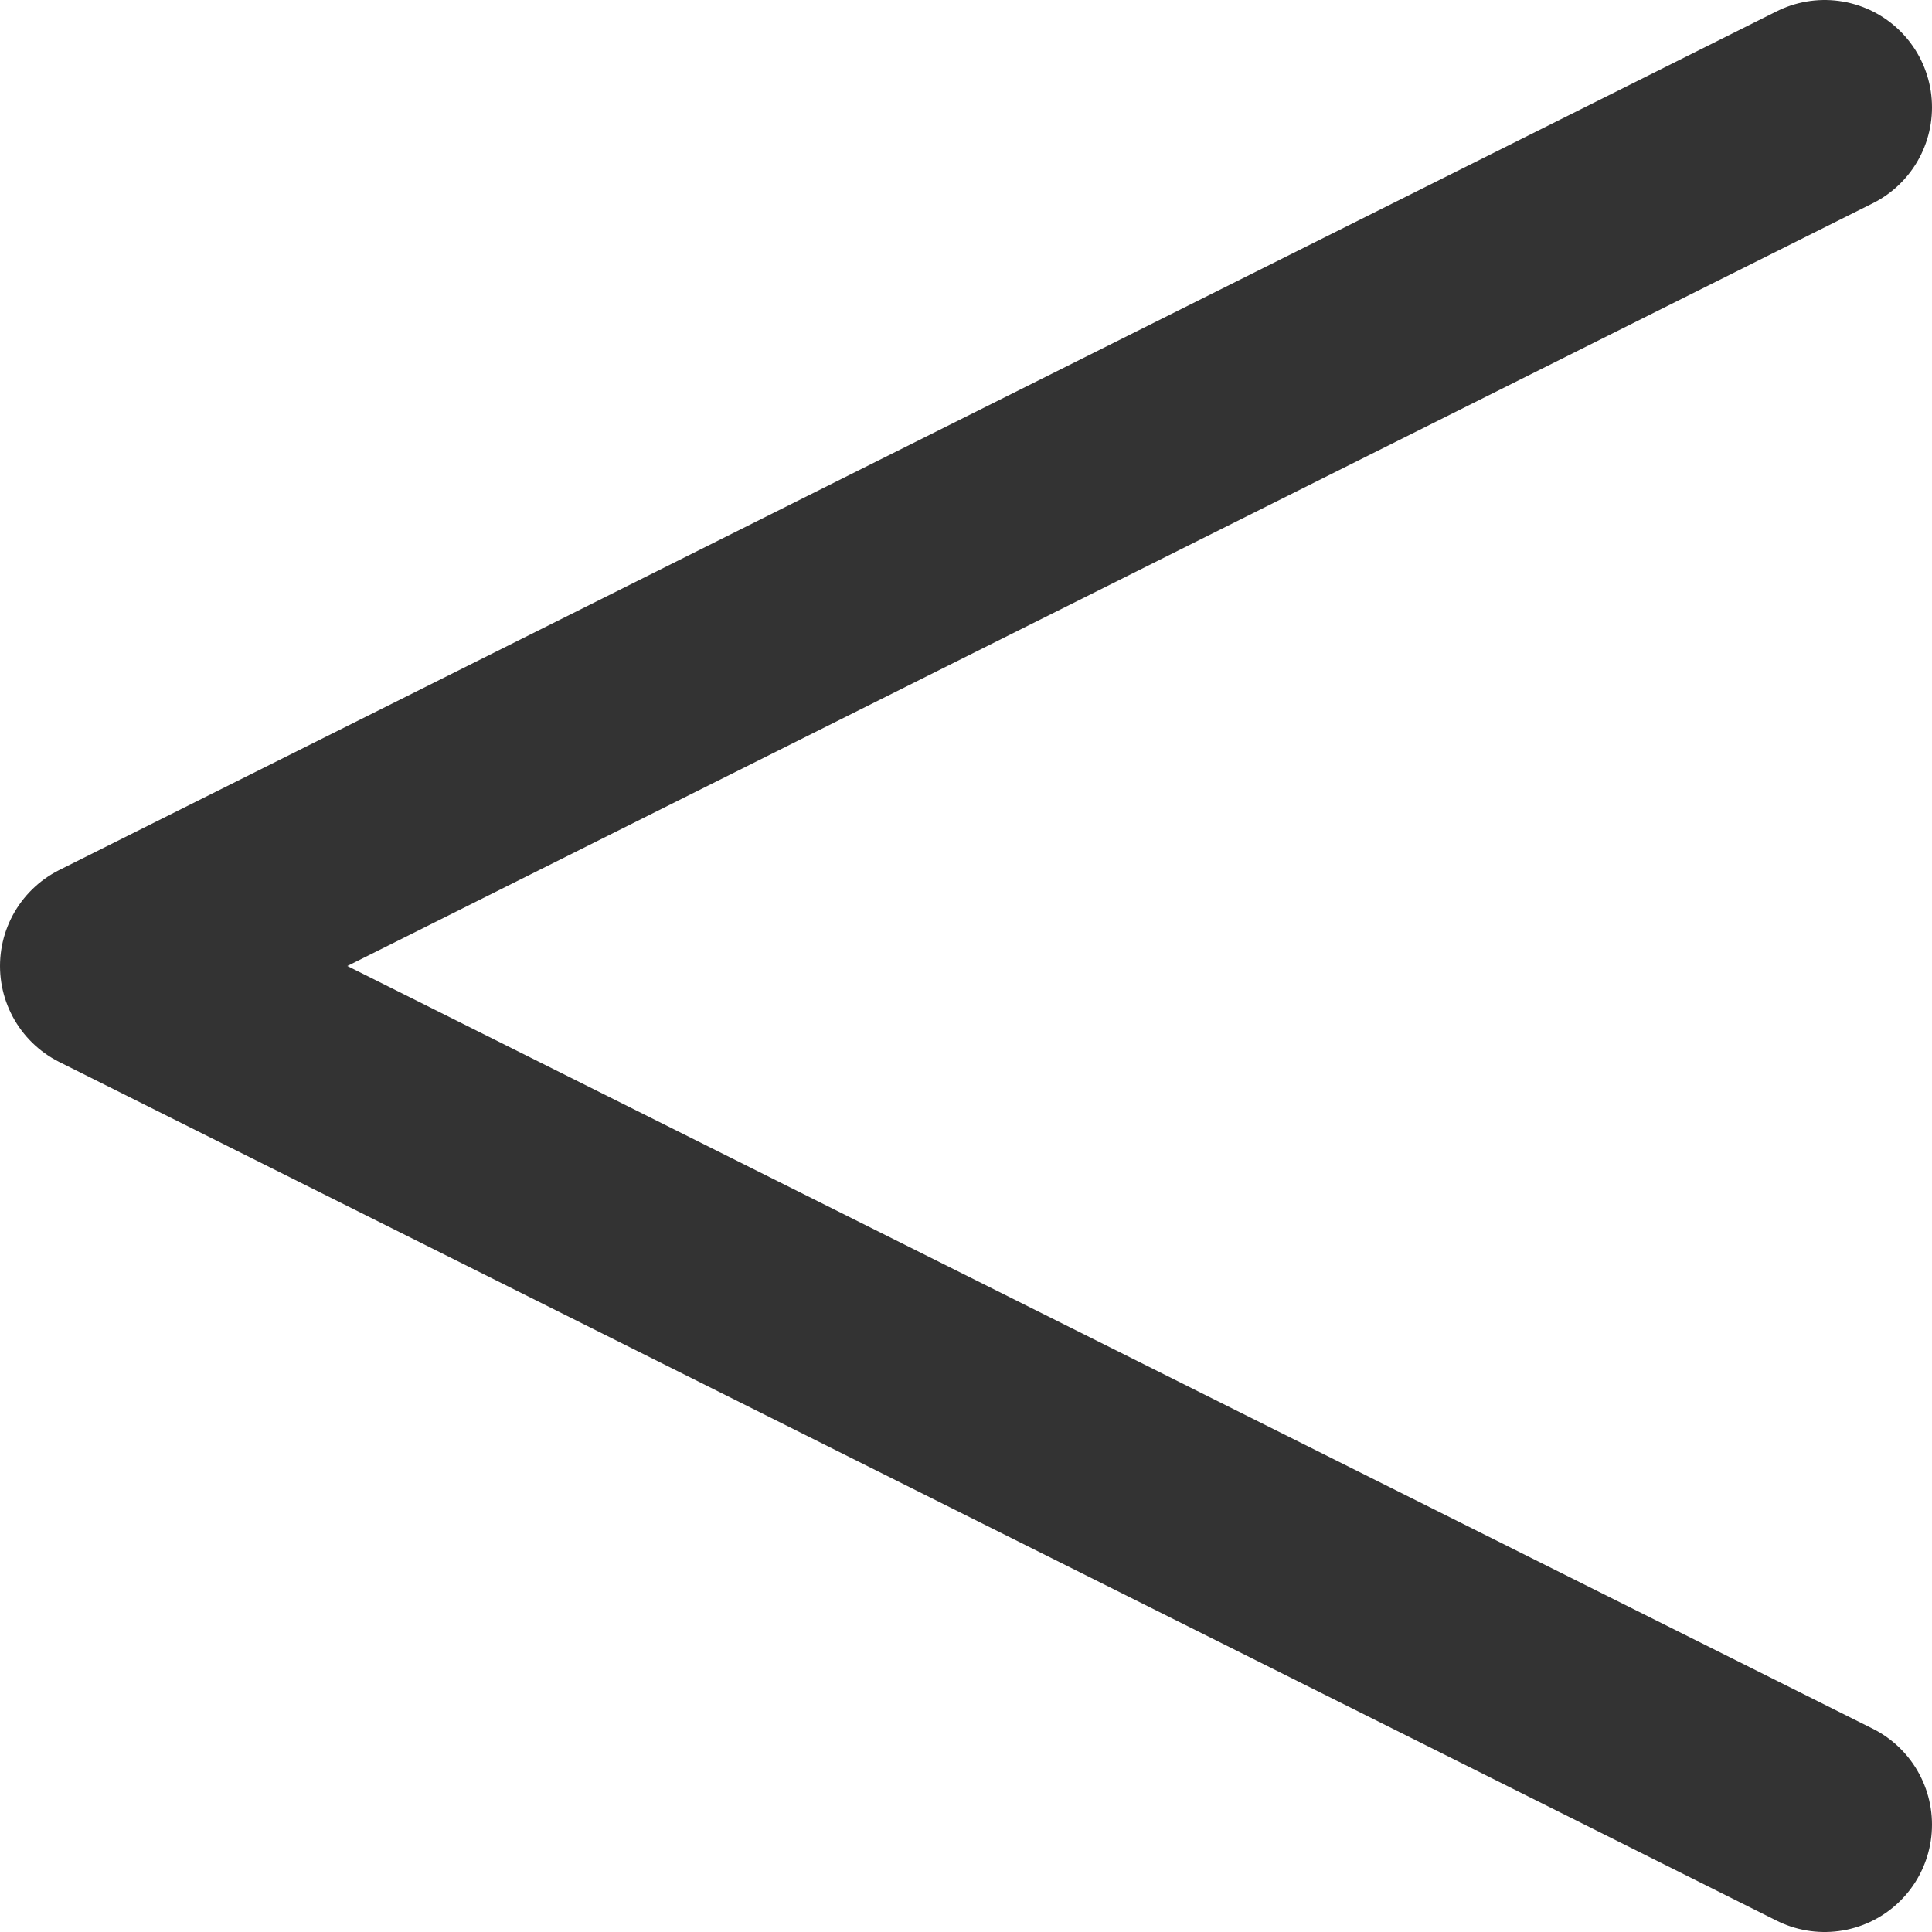
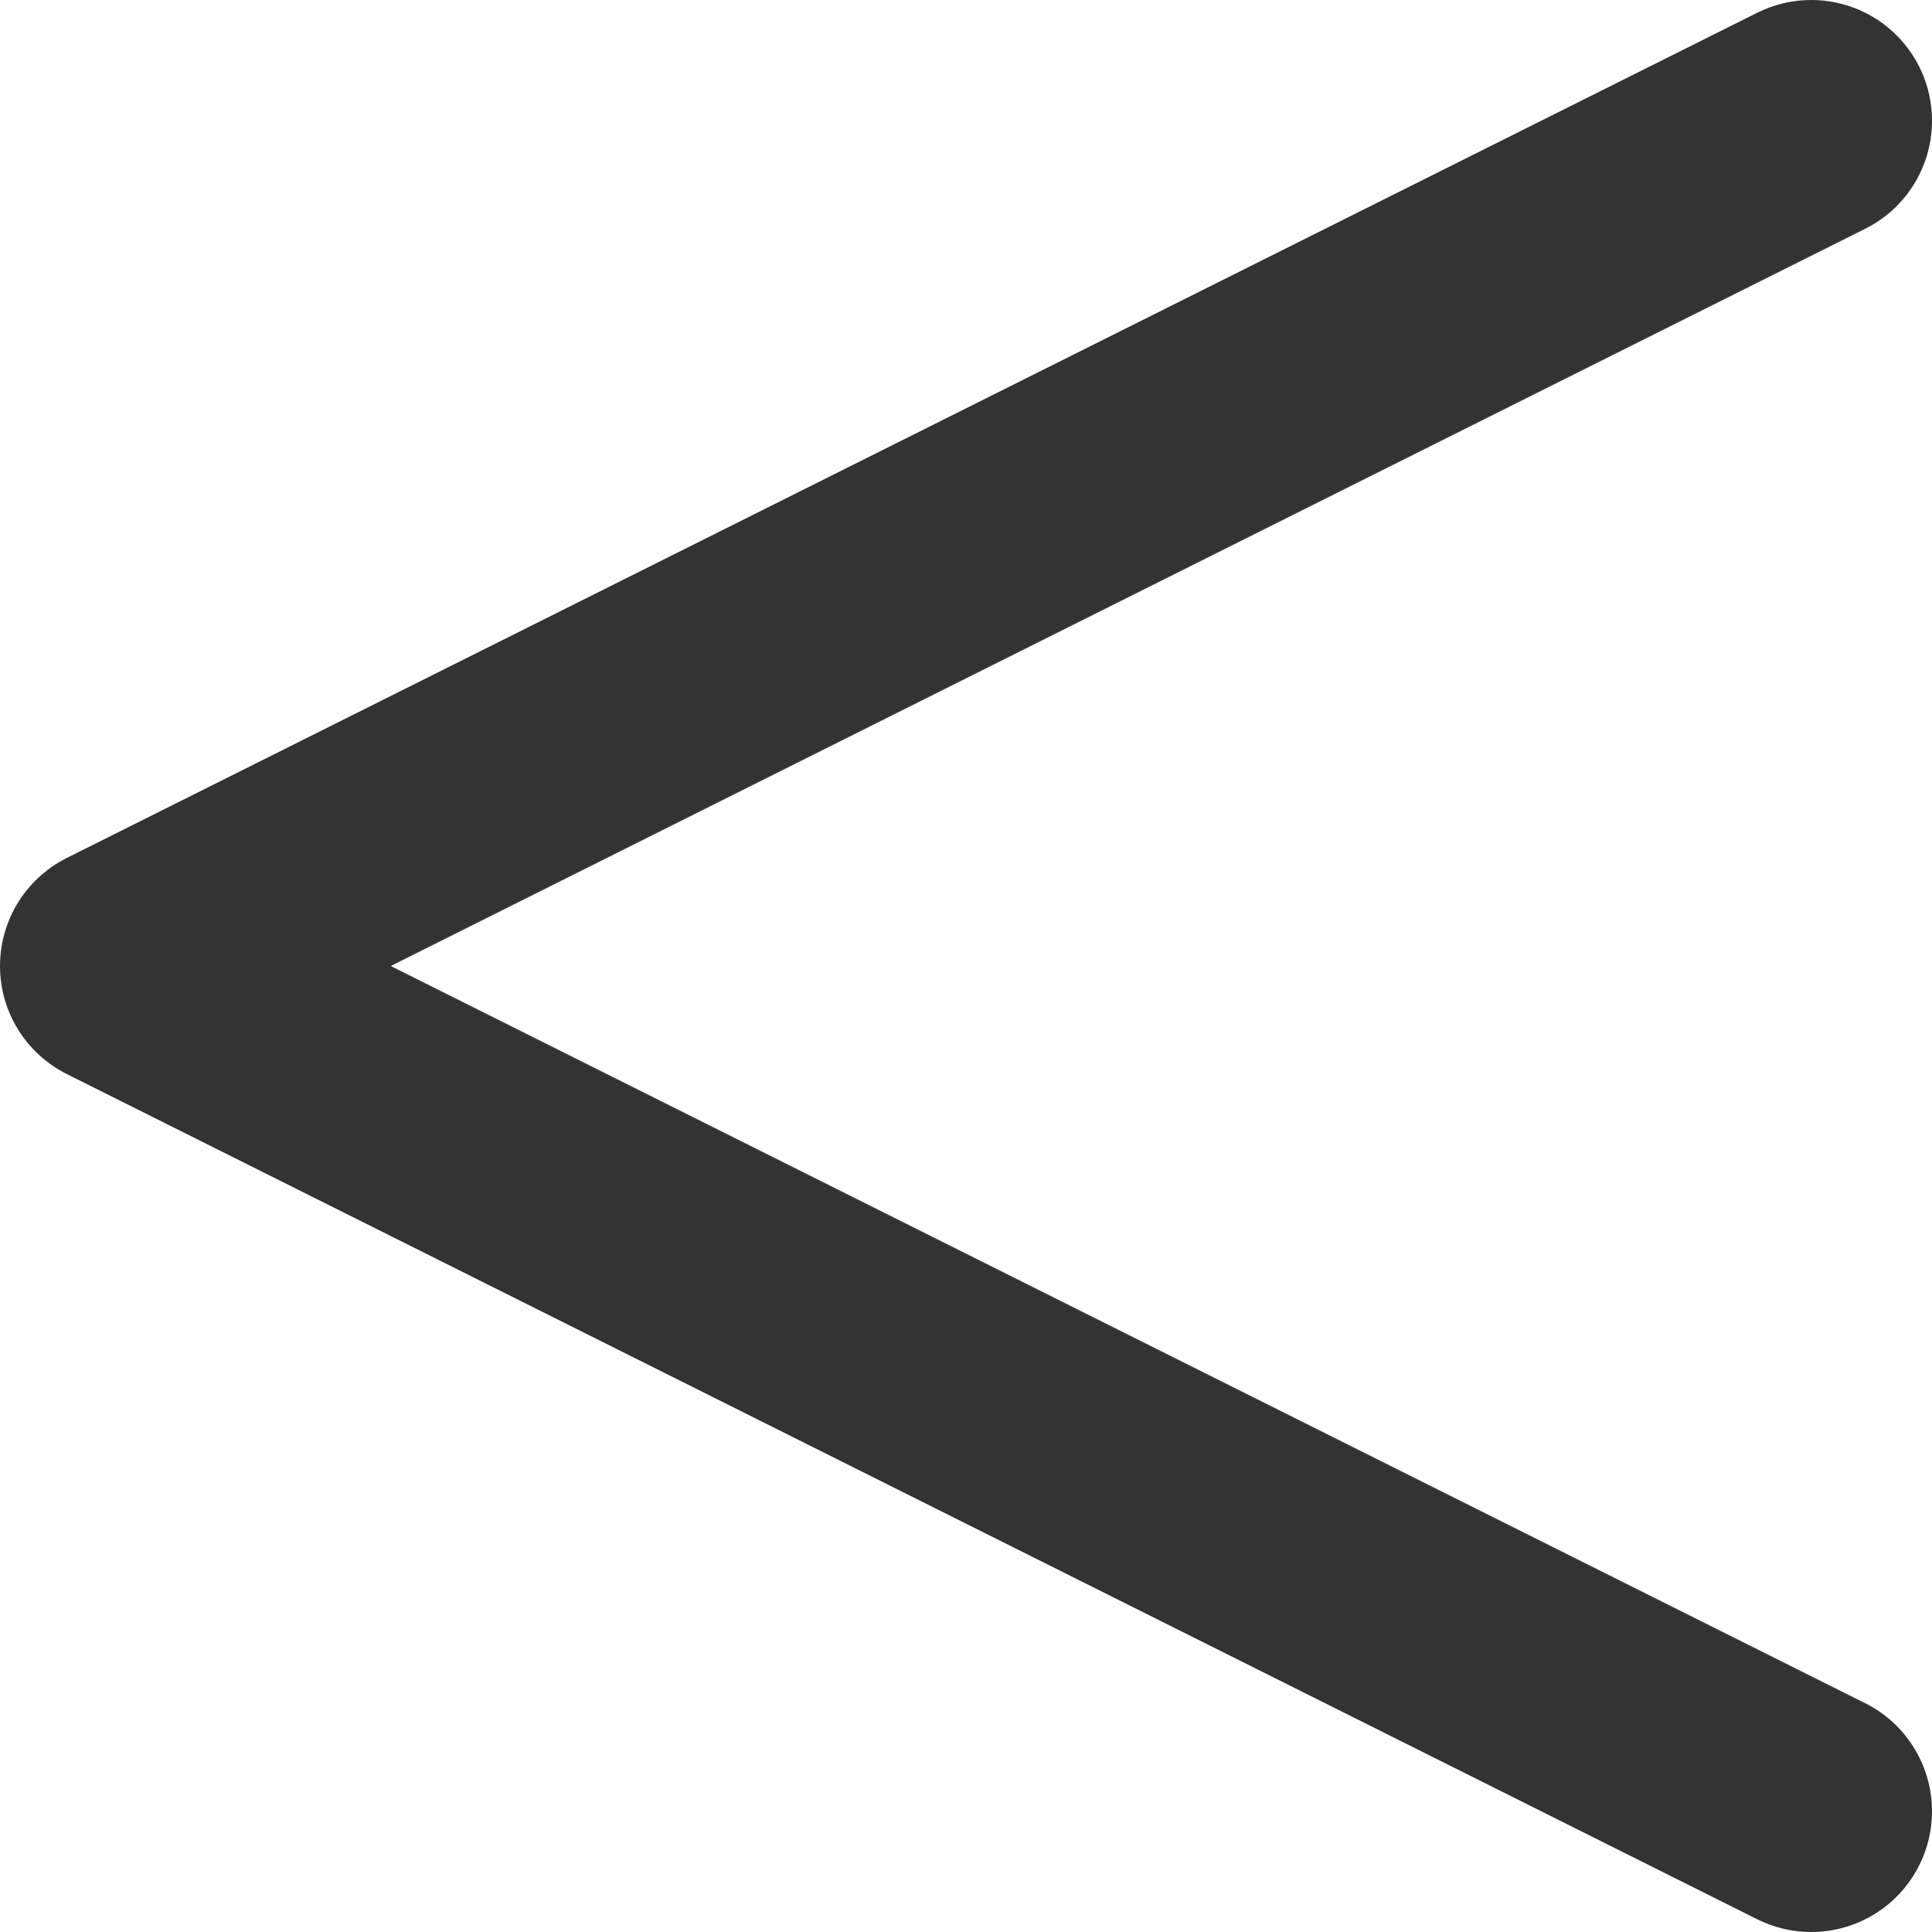
- <svg xmlns="http://www.w3.org/2000/svg" width="18" height="18" viewBox="0 0 18 18" fill="none">
-   <path d="M17 1L1 9L17 17" stroke="#333333" stroke-width="2" stroke-linecap="round" stroke-linejoin="round" />
+ <svg xmlns="http://www.w3.org/2000/svg" width="16" height="16" viewBox="0 0 16 16" fill="none">
+   <path d="M15 1L1 8L15 15" stroke="#333333" stroke-width="2" stroke-linecap="round" stroke-linejoin="round" />
</svg>
